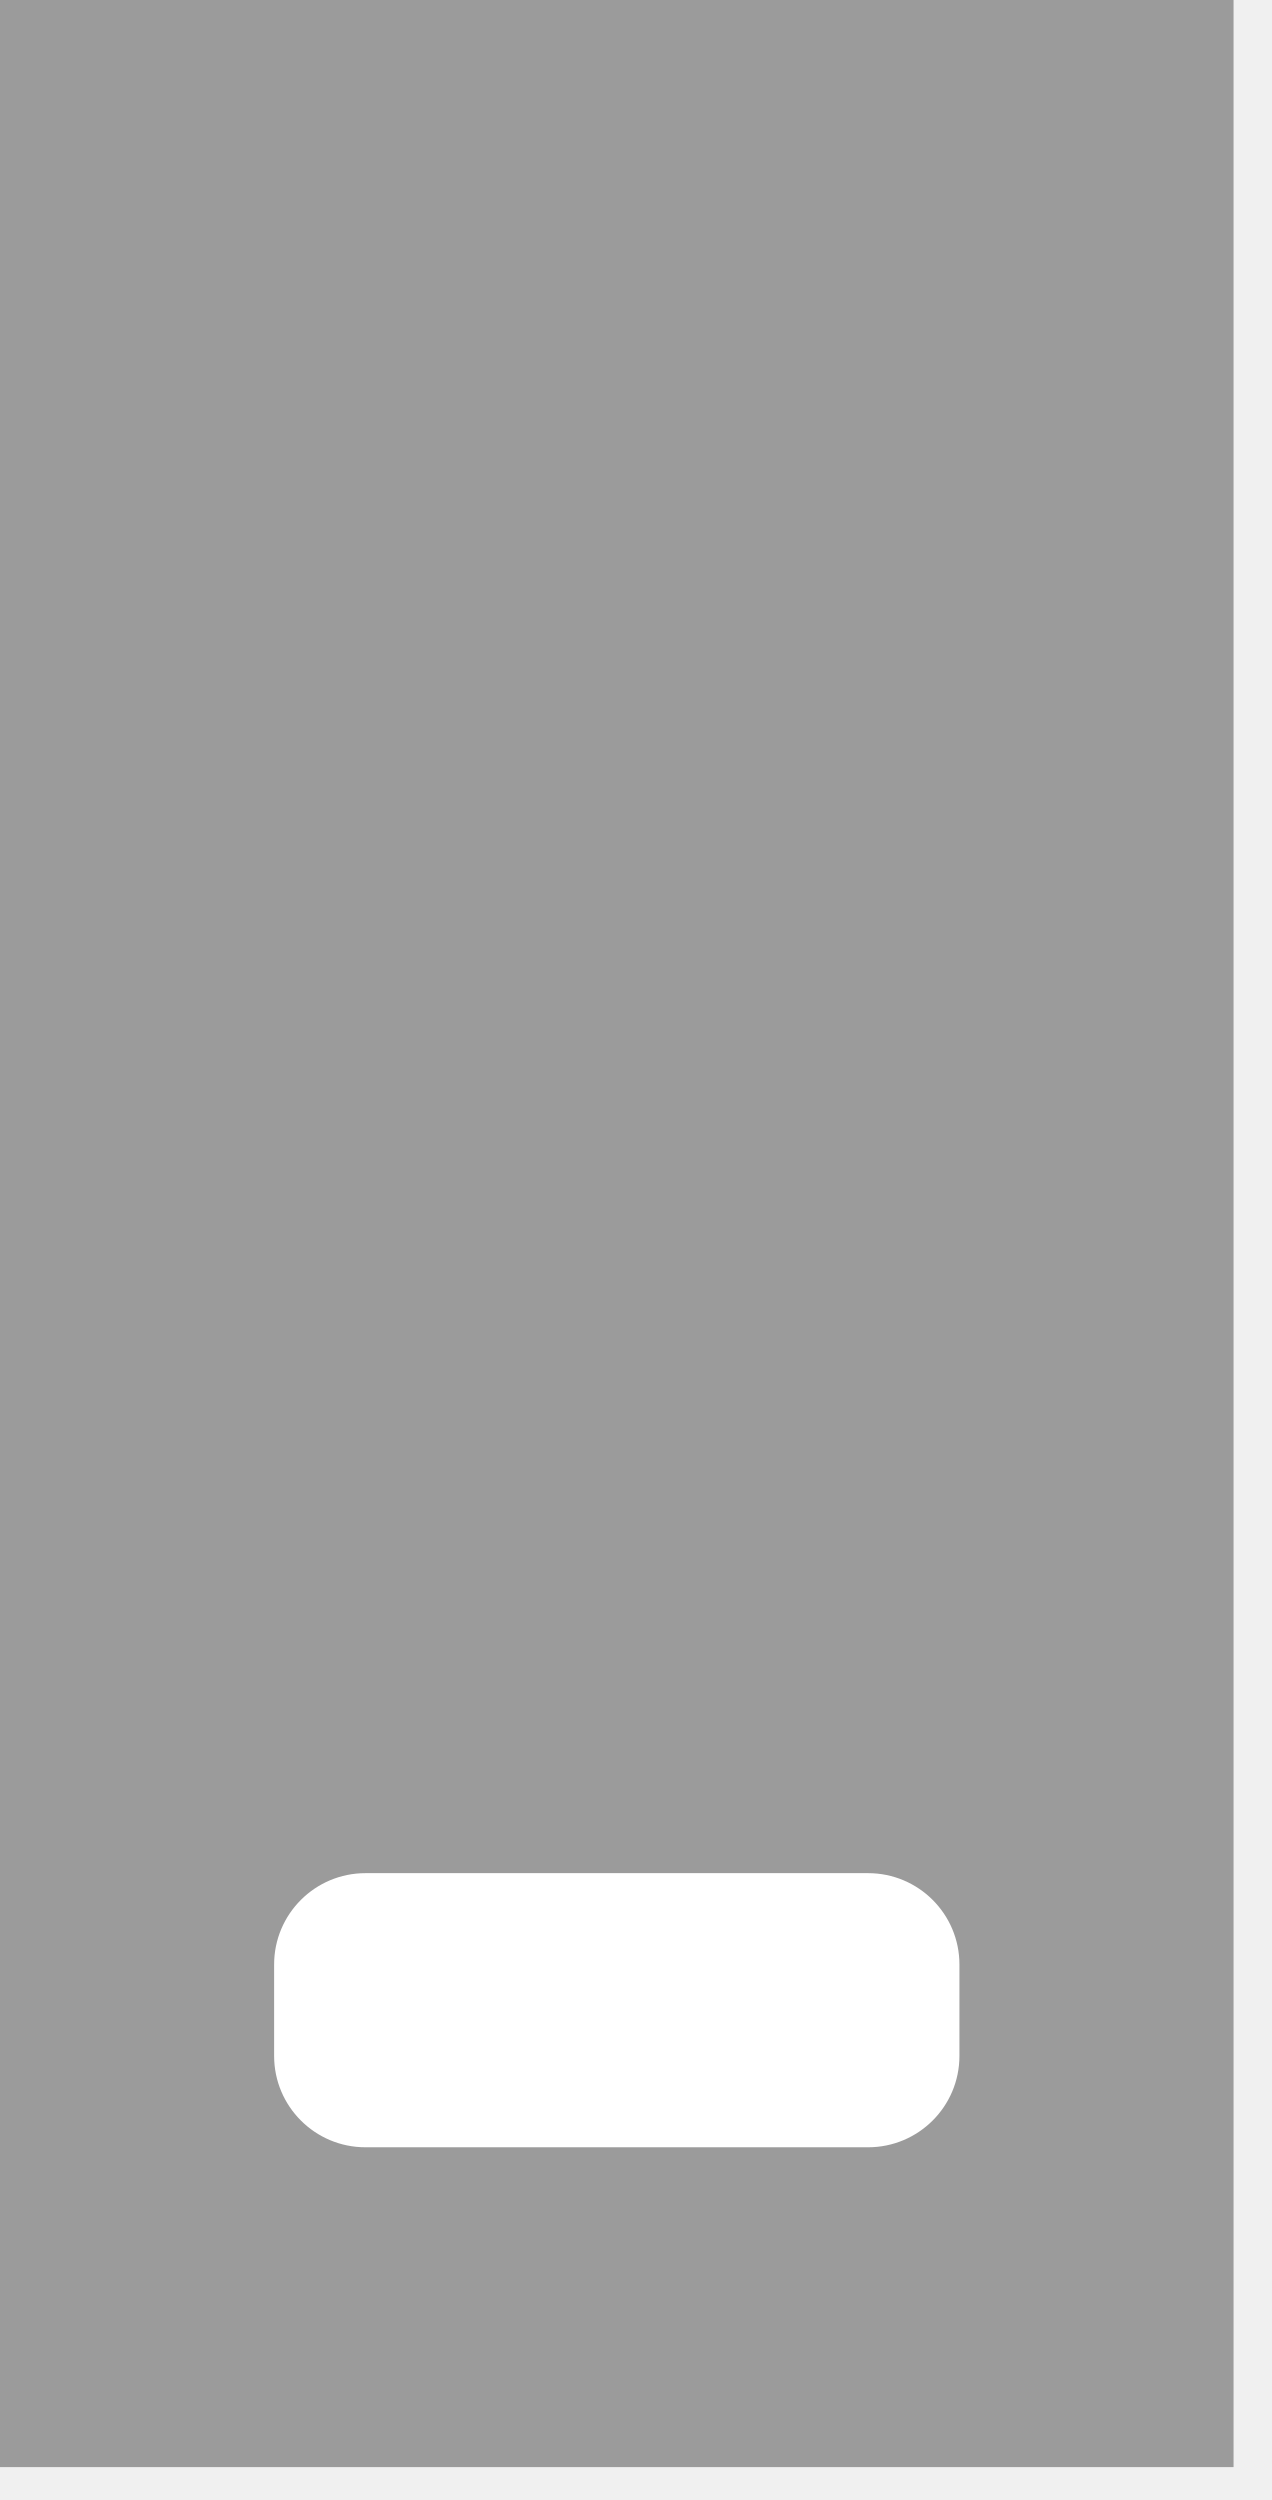
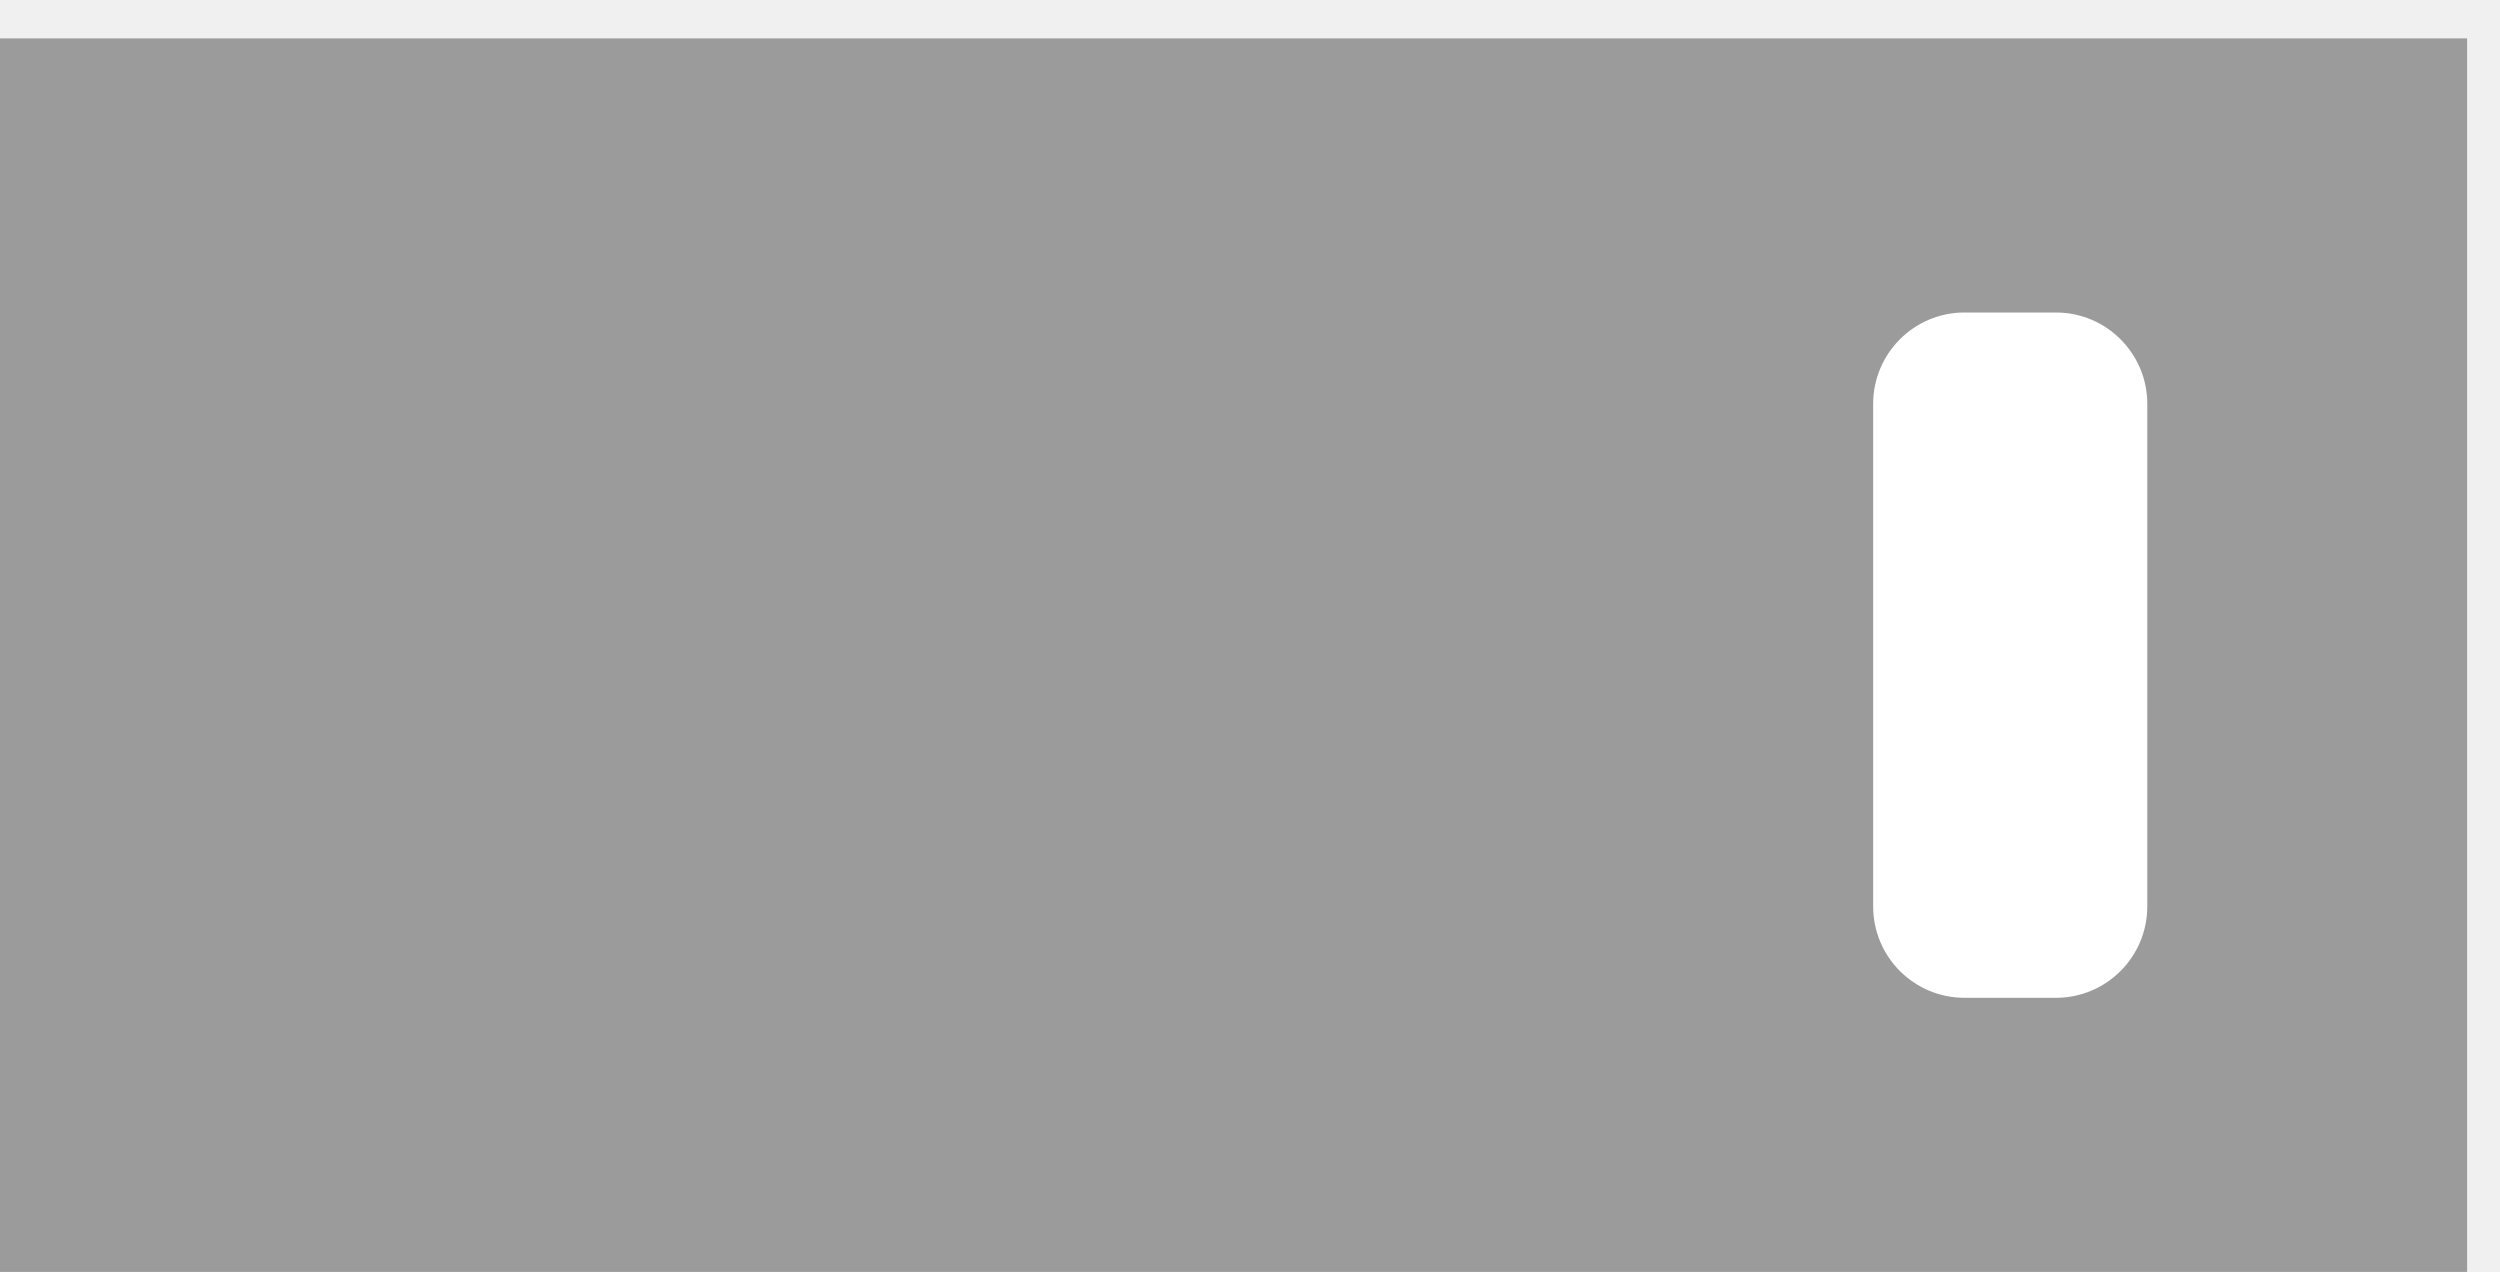
- <svg xmlns="http://www.w3.org/2000/svg" width="29" height="57" viewBox="0 0 29 57">
-   <g fill="none" fill-rule="evenodd">
-     <path fill="#9B9B9B" d="M0 0h28.125v56.25H0z" />
-     <rect width="15.625" height="6.25" x="6.25" y="42.708" fill="#FFF" rx="2.083" />
+ <svg xmlns="http://www.w3.org/2000/svg" width="57" height="29" viewBox="0 0 57 29" fill="none">
+   <g clip-path="url(#clip0_760_12)">
+     <path fill-rule="evenodd" clip-rule="evenodd" d="M0 29L2.45877e-06 0.875L56.25 0.875L56.25 29L0 29Z" fill="#9B9B9B" />
+     <path d="M42.708 9.208L42.708 20.667C42.708 21.817 43.641 22.75 44.791 22.75L46.875 22.75C48.025 22.75 48.958 21.817 48.958 20.667L48.958 9.208C48.958 8.058 48.025 7.125 46.875 7.125L44.791 7.125C43.641 7.125 42.708 8.058 42.708 9.208Z" fill="white" />
  </g>
+   <defs>
+     <clipPath id="clip0_760_12">
+       <rect width="57" height="29" fill="white" transform="translate(57 29) rotate(-180)" />
+     </clipPath>
+   </defs>
</svg>
